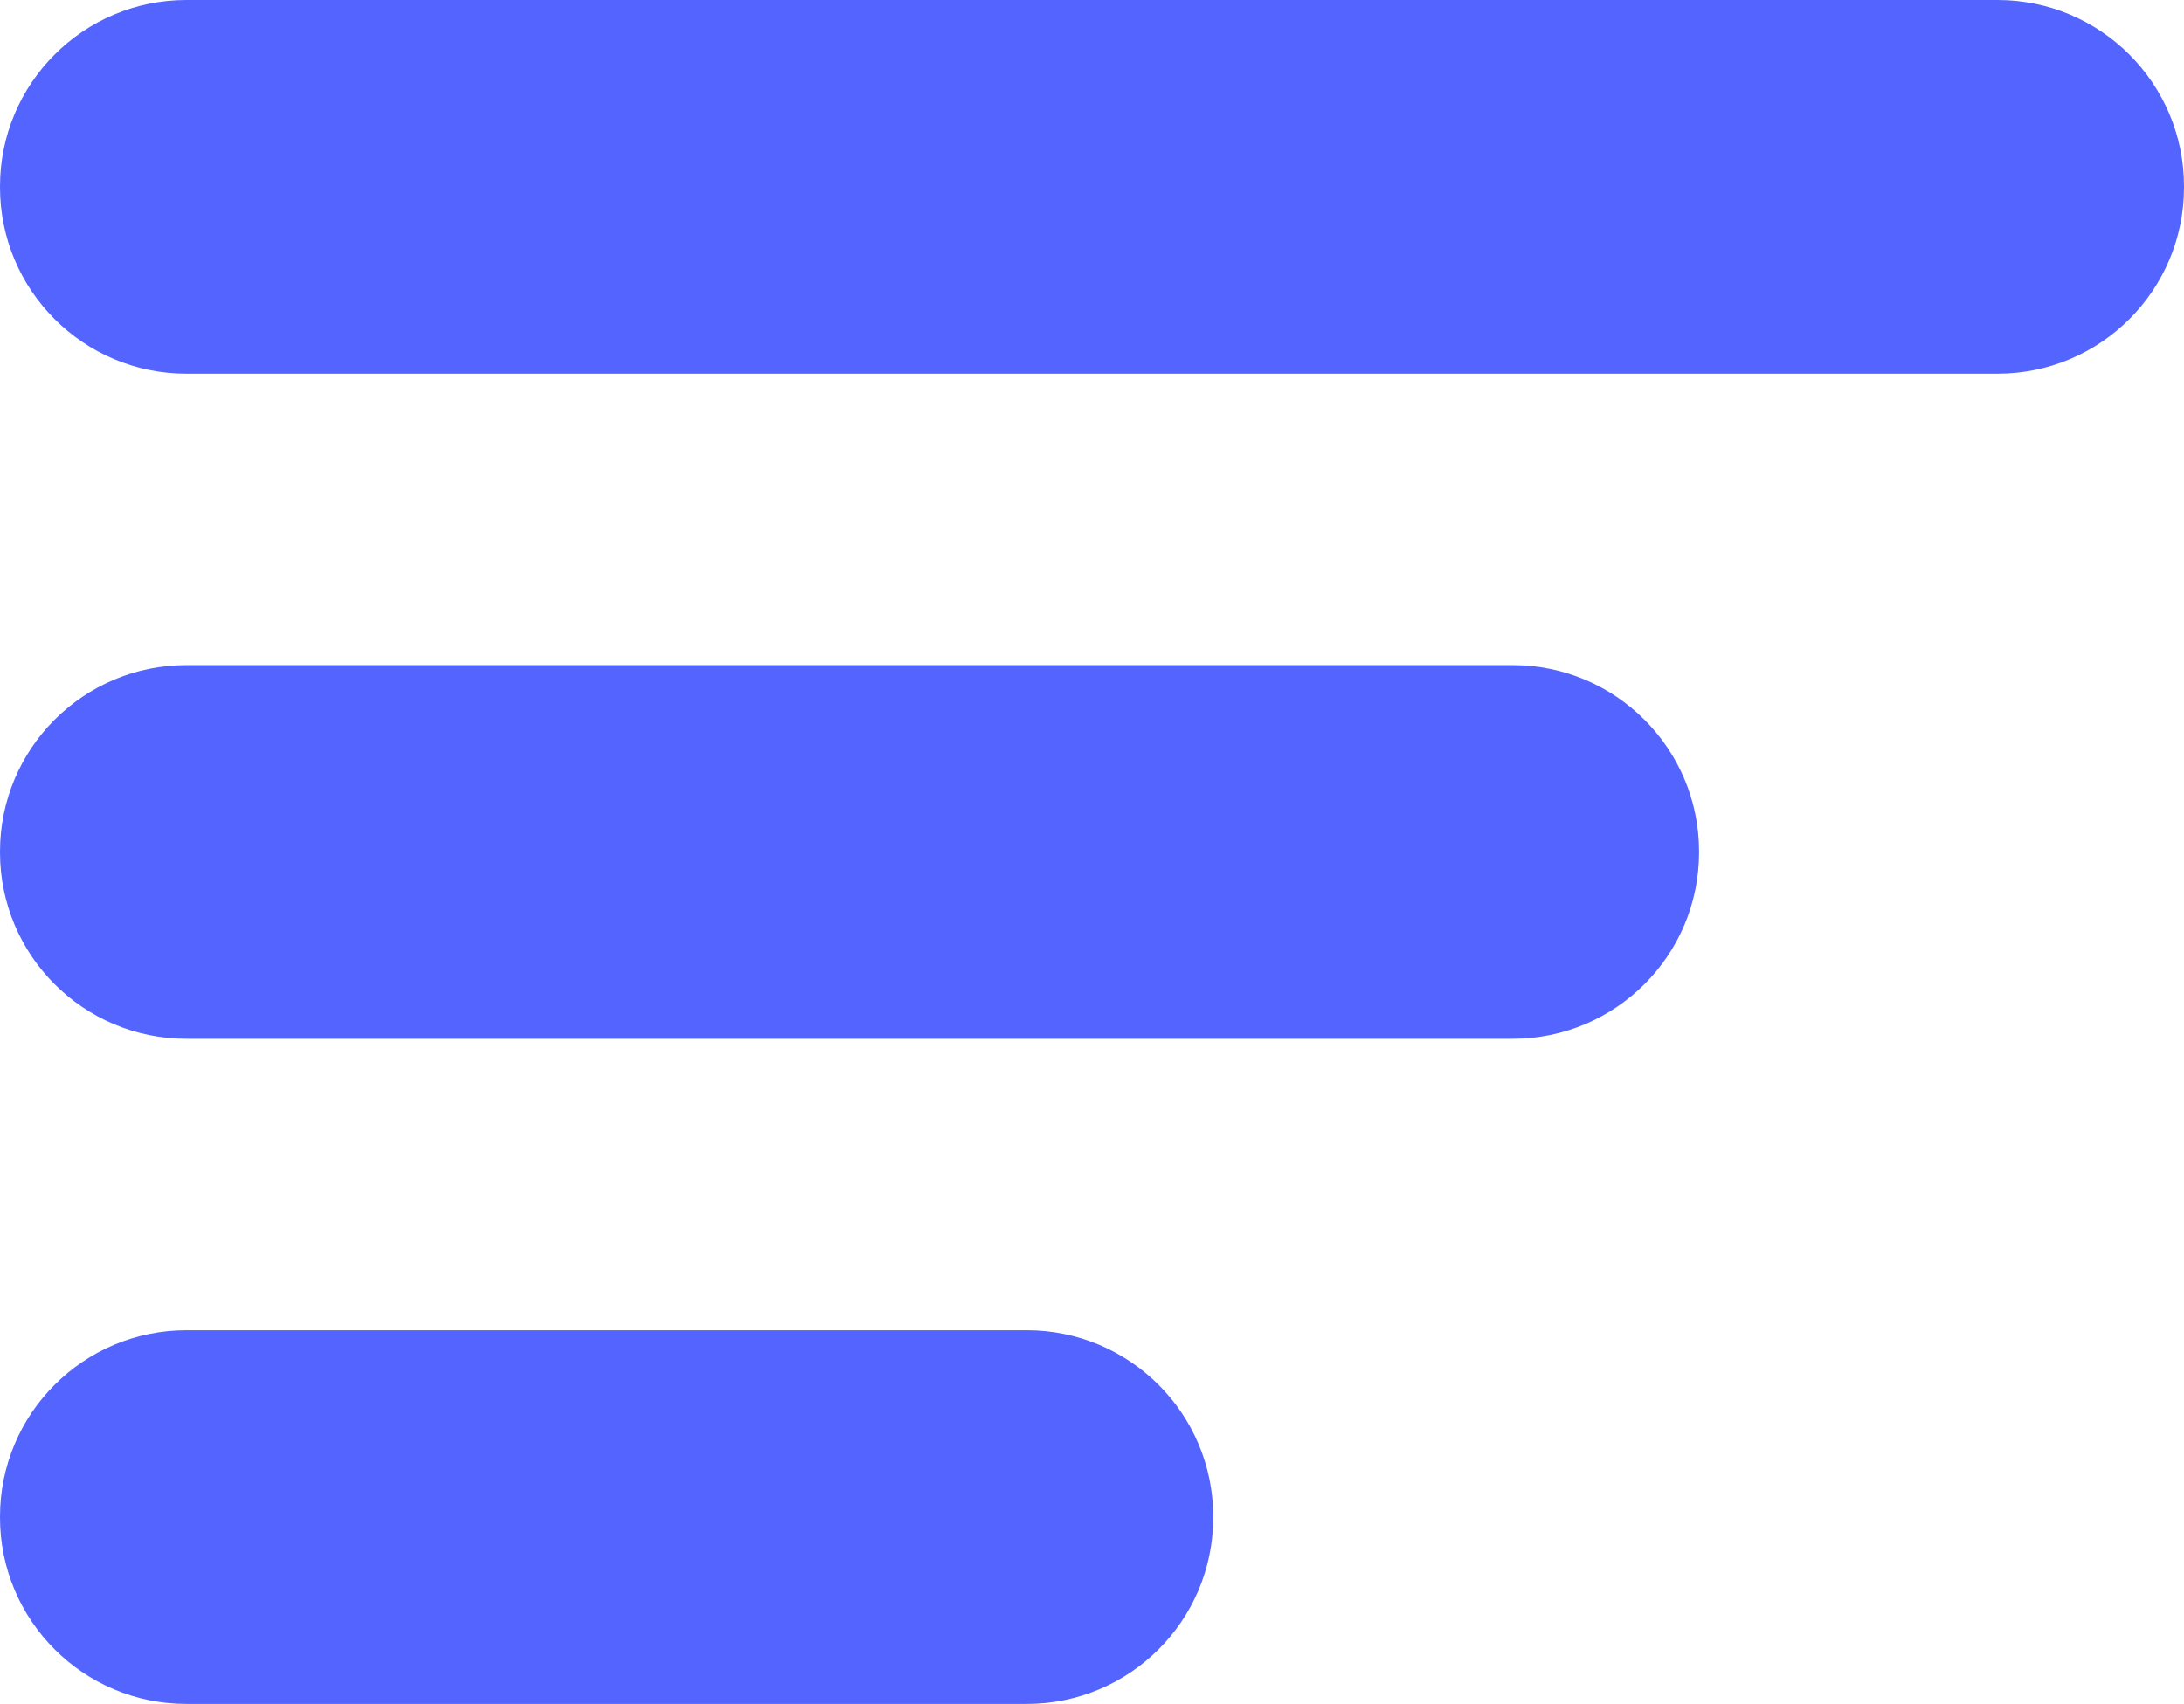
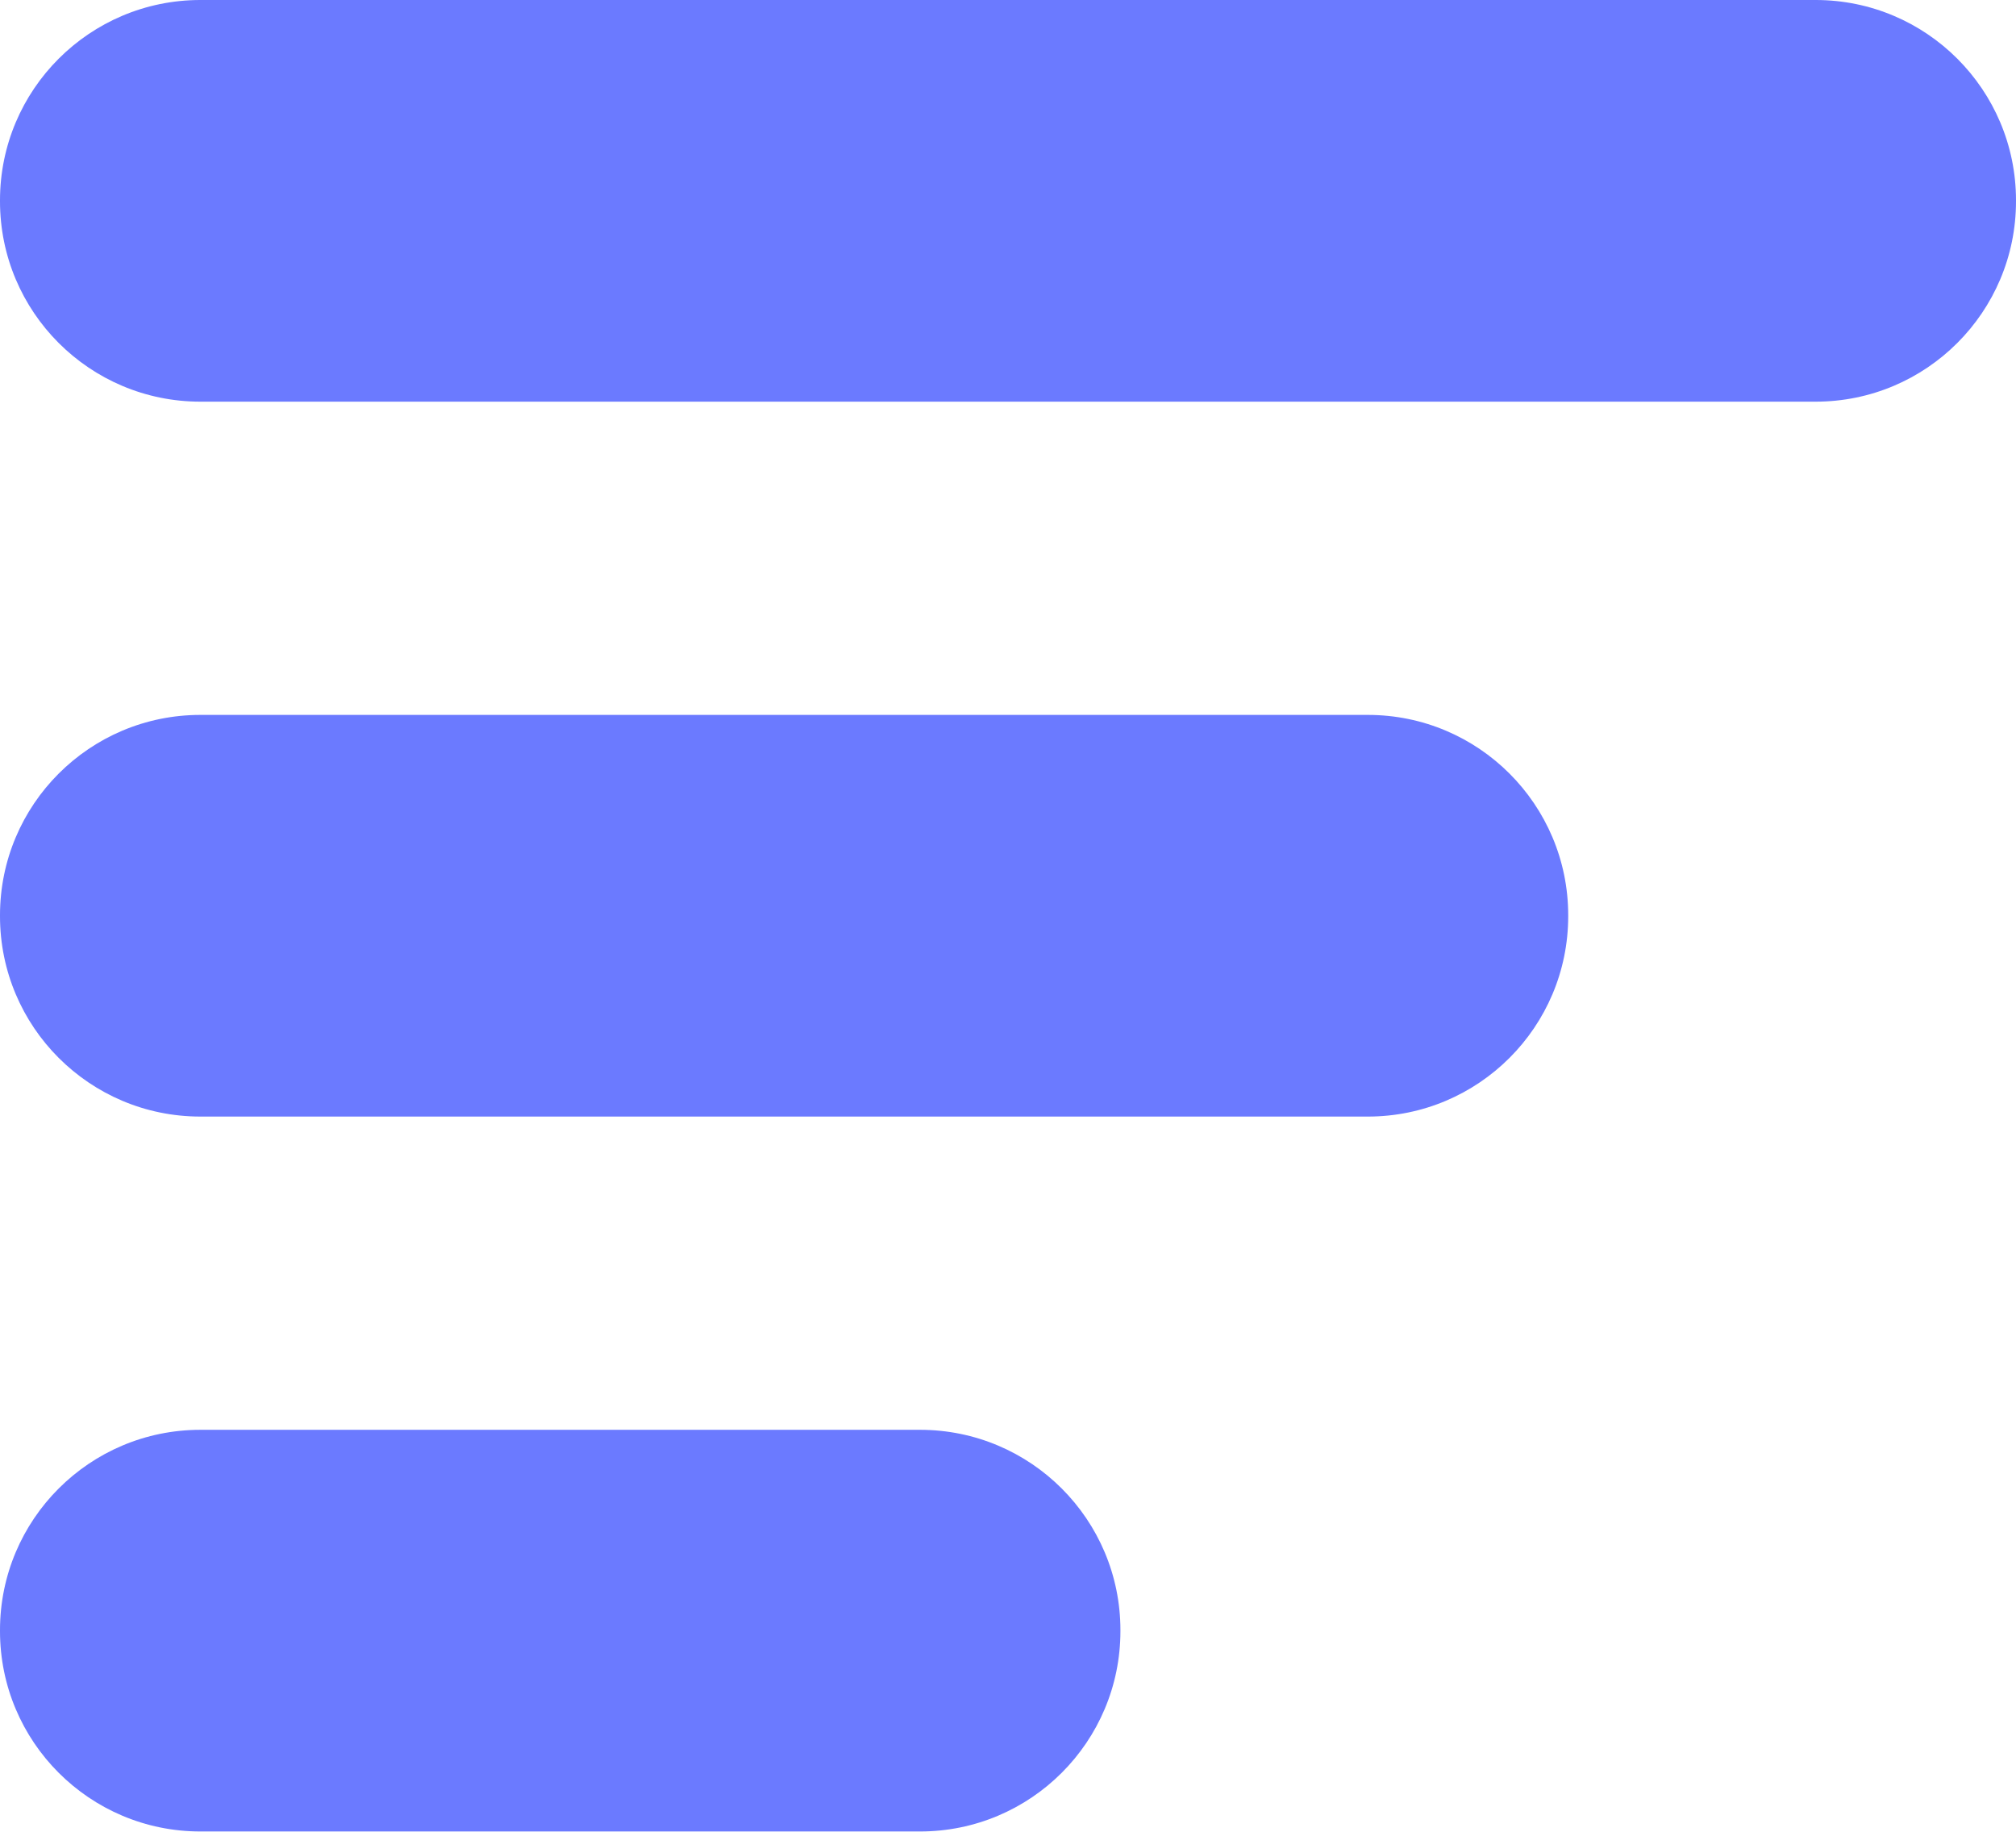
- <svg xmlns="http://www.w3.org/2000/svg" viewBox="0 0 24.95 19.47">
+ <svg xmlns="http://www.w3.org/2000/svg" viewBox="0 0 21.43 19.47">
  <defs>
-     <style>.cls-1{fill:#5465ff;}</style>
+     <style>.cls-1{fill:#6b7aff;}</style>
  </defs>
  <g id="Layer_2" data-name="Layer 2">
    <g id="Layer_1-2" data-name="Layer 1">
-       <rect class="cls-1" width="24.95" height="4.27" rx="2.13" />
-       <rect class="cls-1" y="7.6" width="19.41" height="4.27" rx="2.13" />
-       <rect class="cls-1" y="15.2" width="13.86" height="4.27" rx="2.13" />
+       <rect class="cls-1" width="21.43" height="4.27" rx="2.13" />
+       <rect class="cls-1" y="7.6" width="16.67" height="4.27" rx="2.13" />
+       <rect class="cls-1" y="15.2" width="11.91" height="4.27" rx="2.13" />
    </g>
  </g>
</svg>
